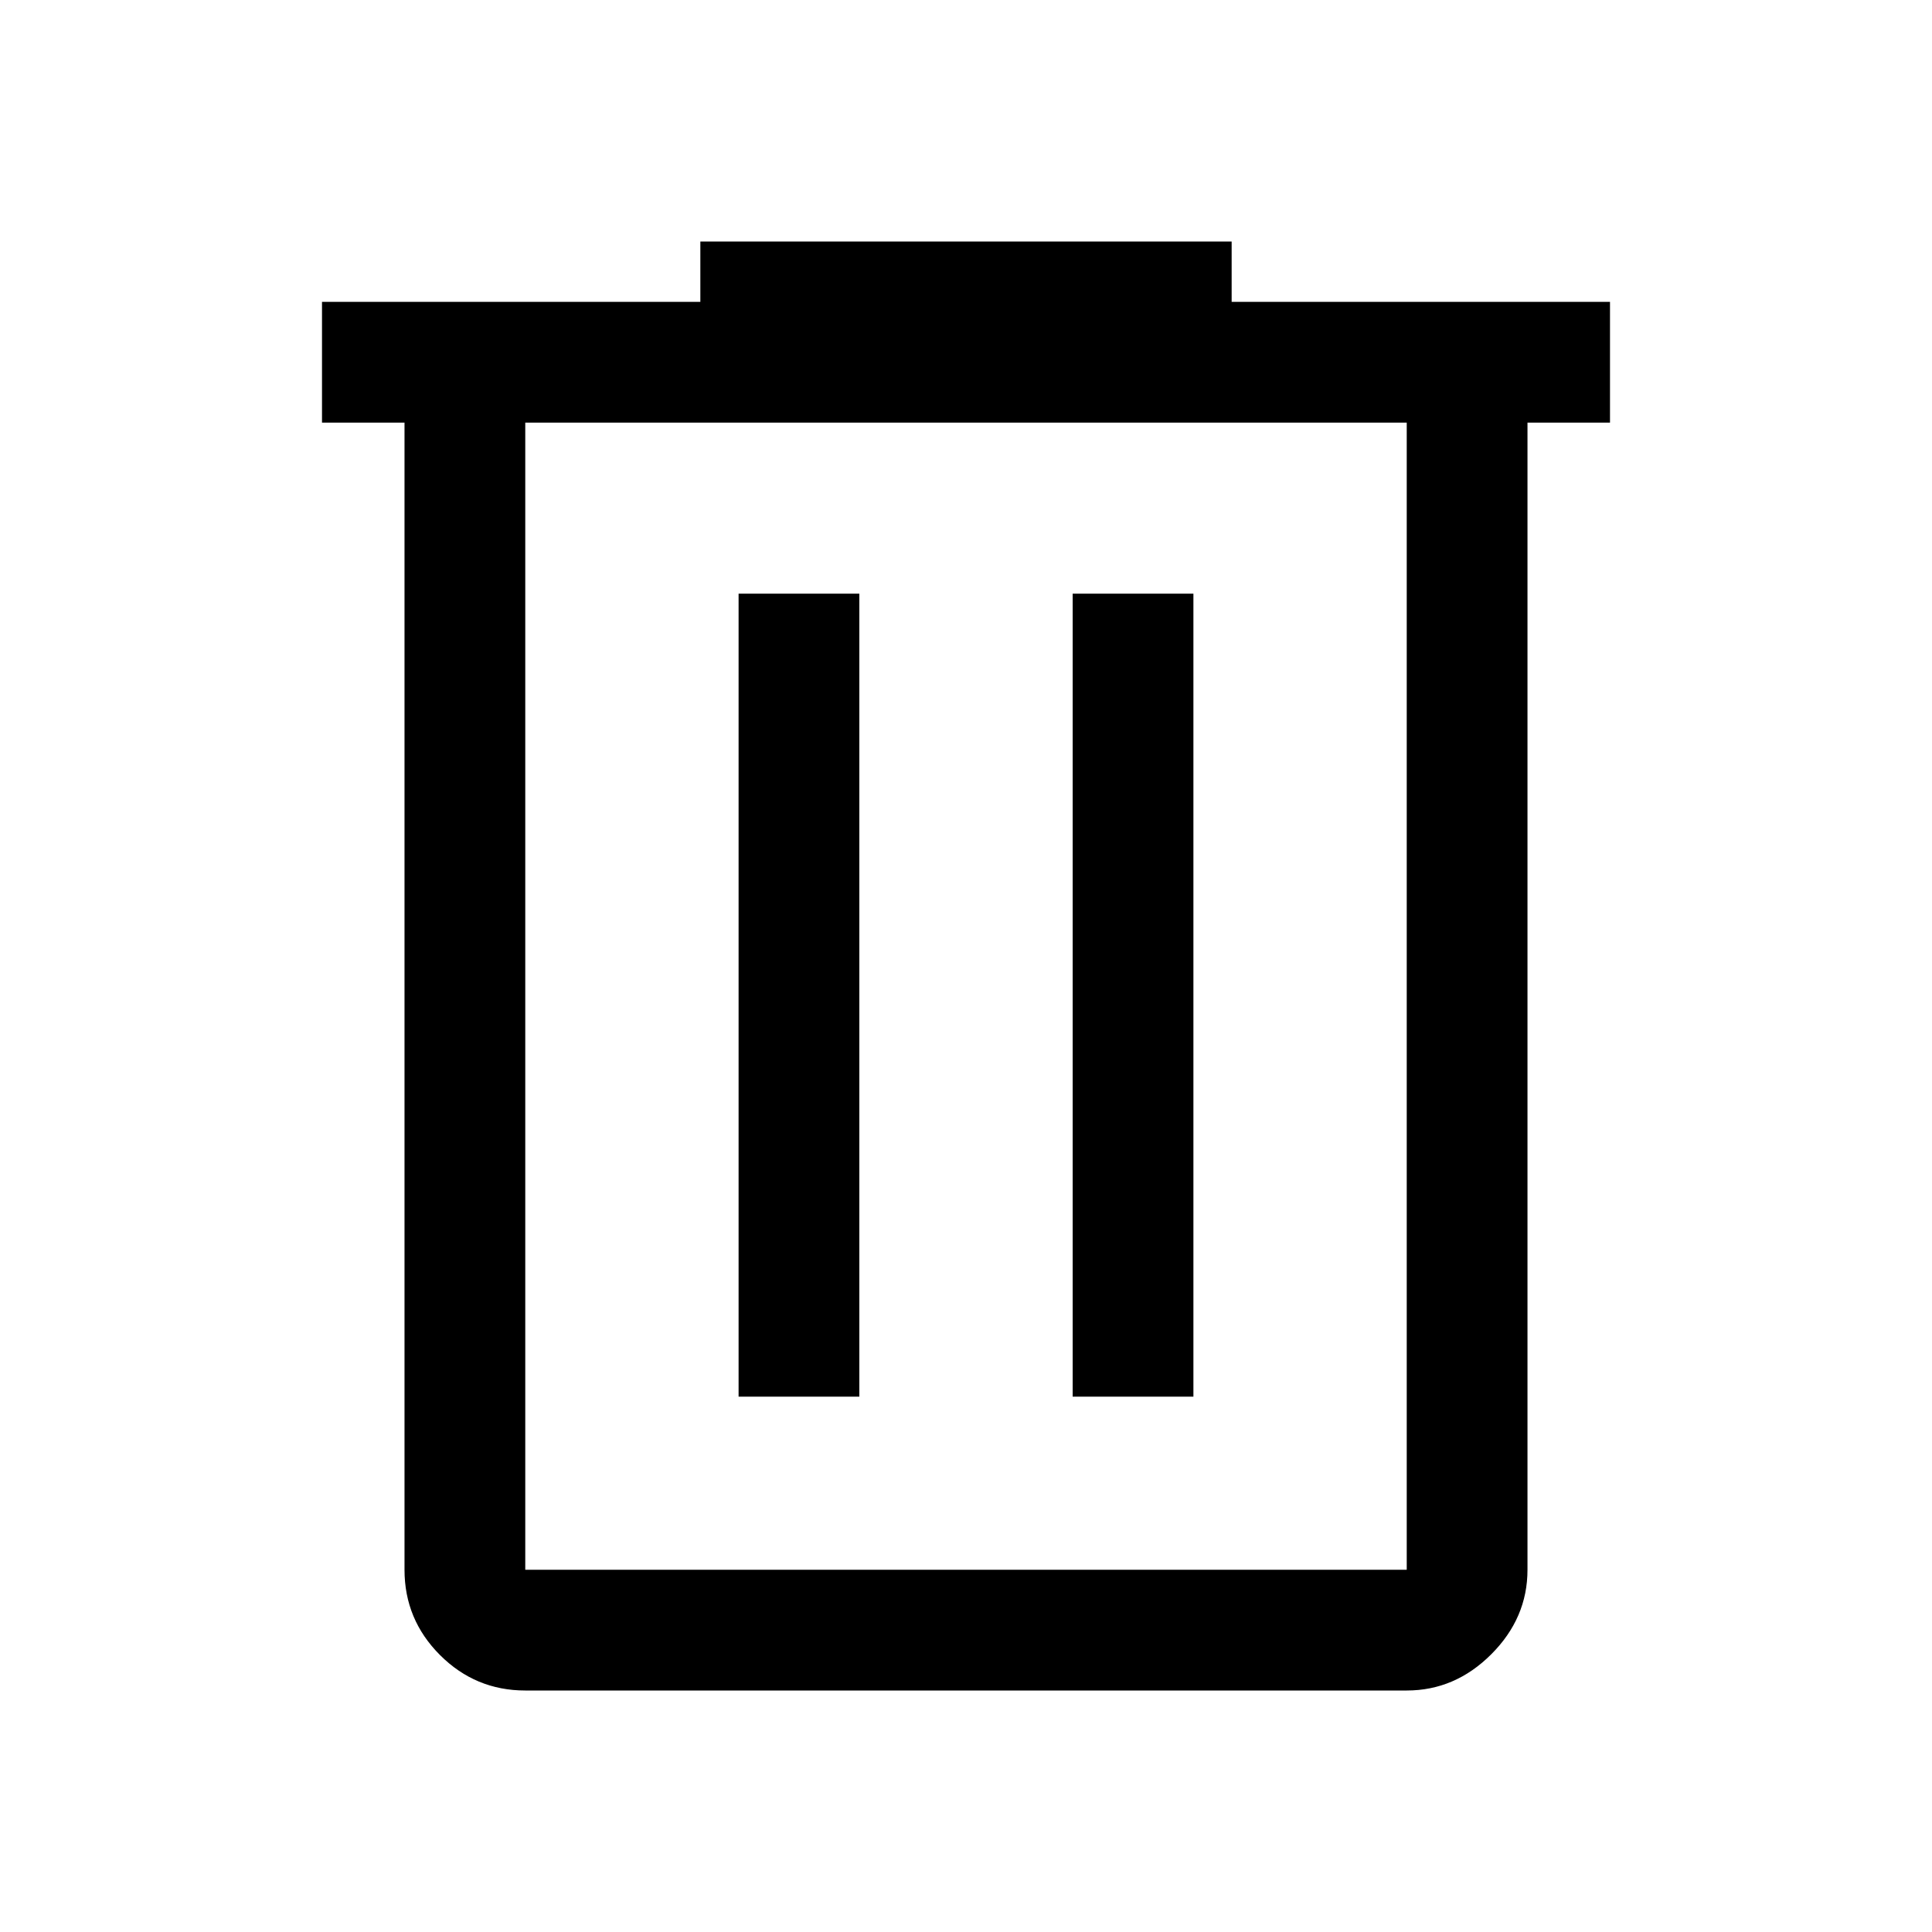
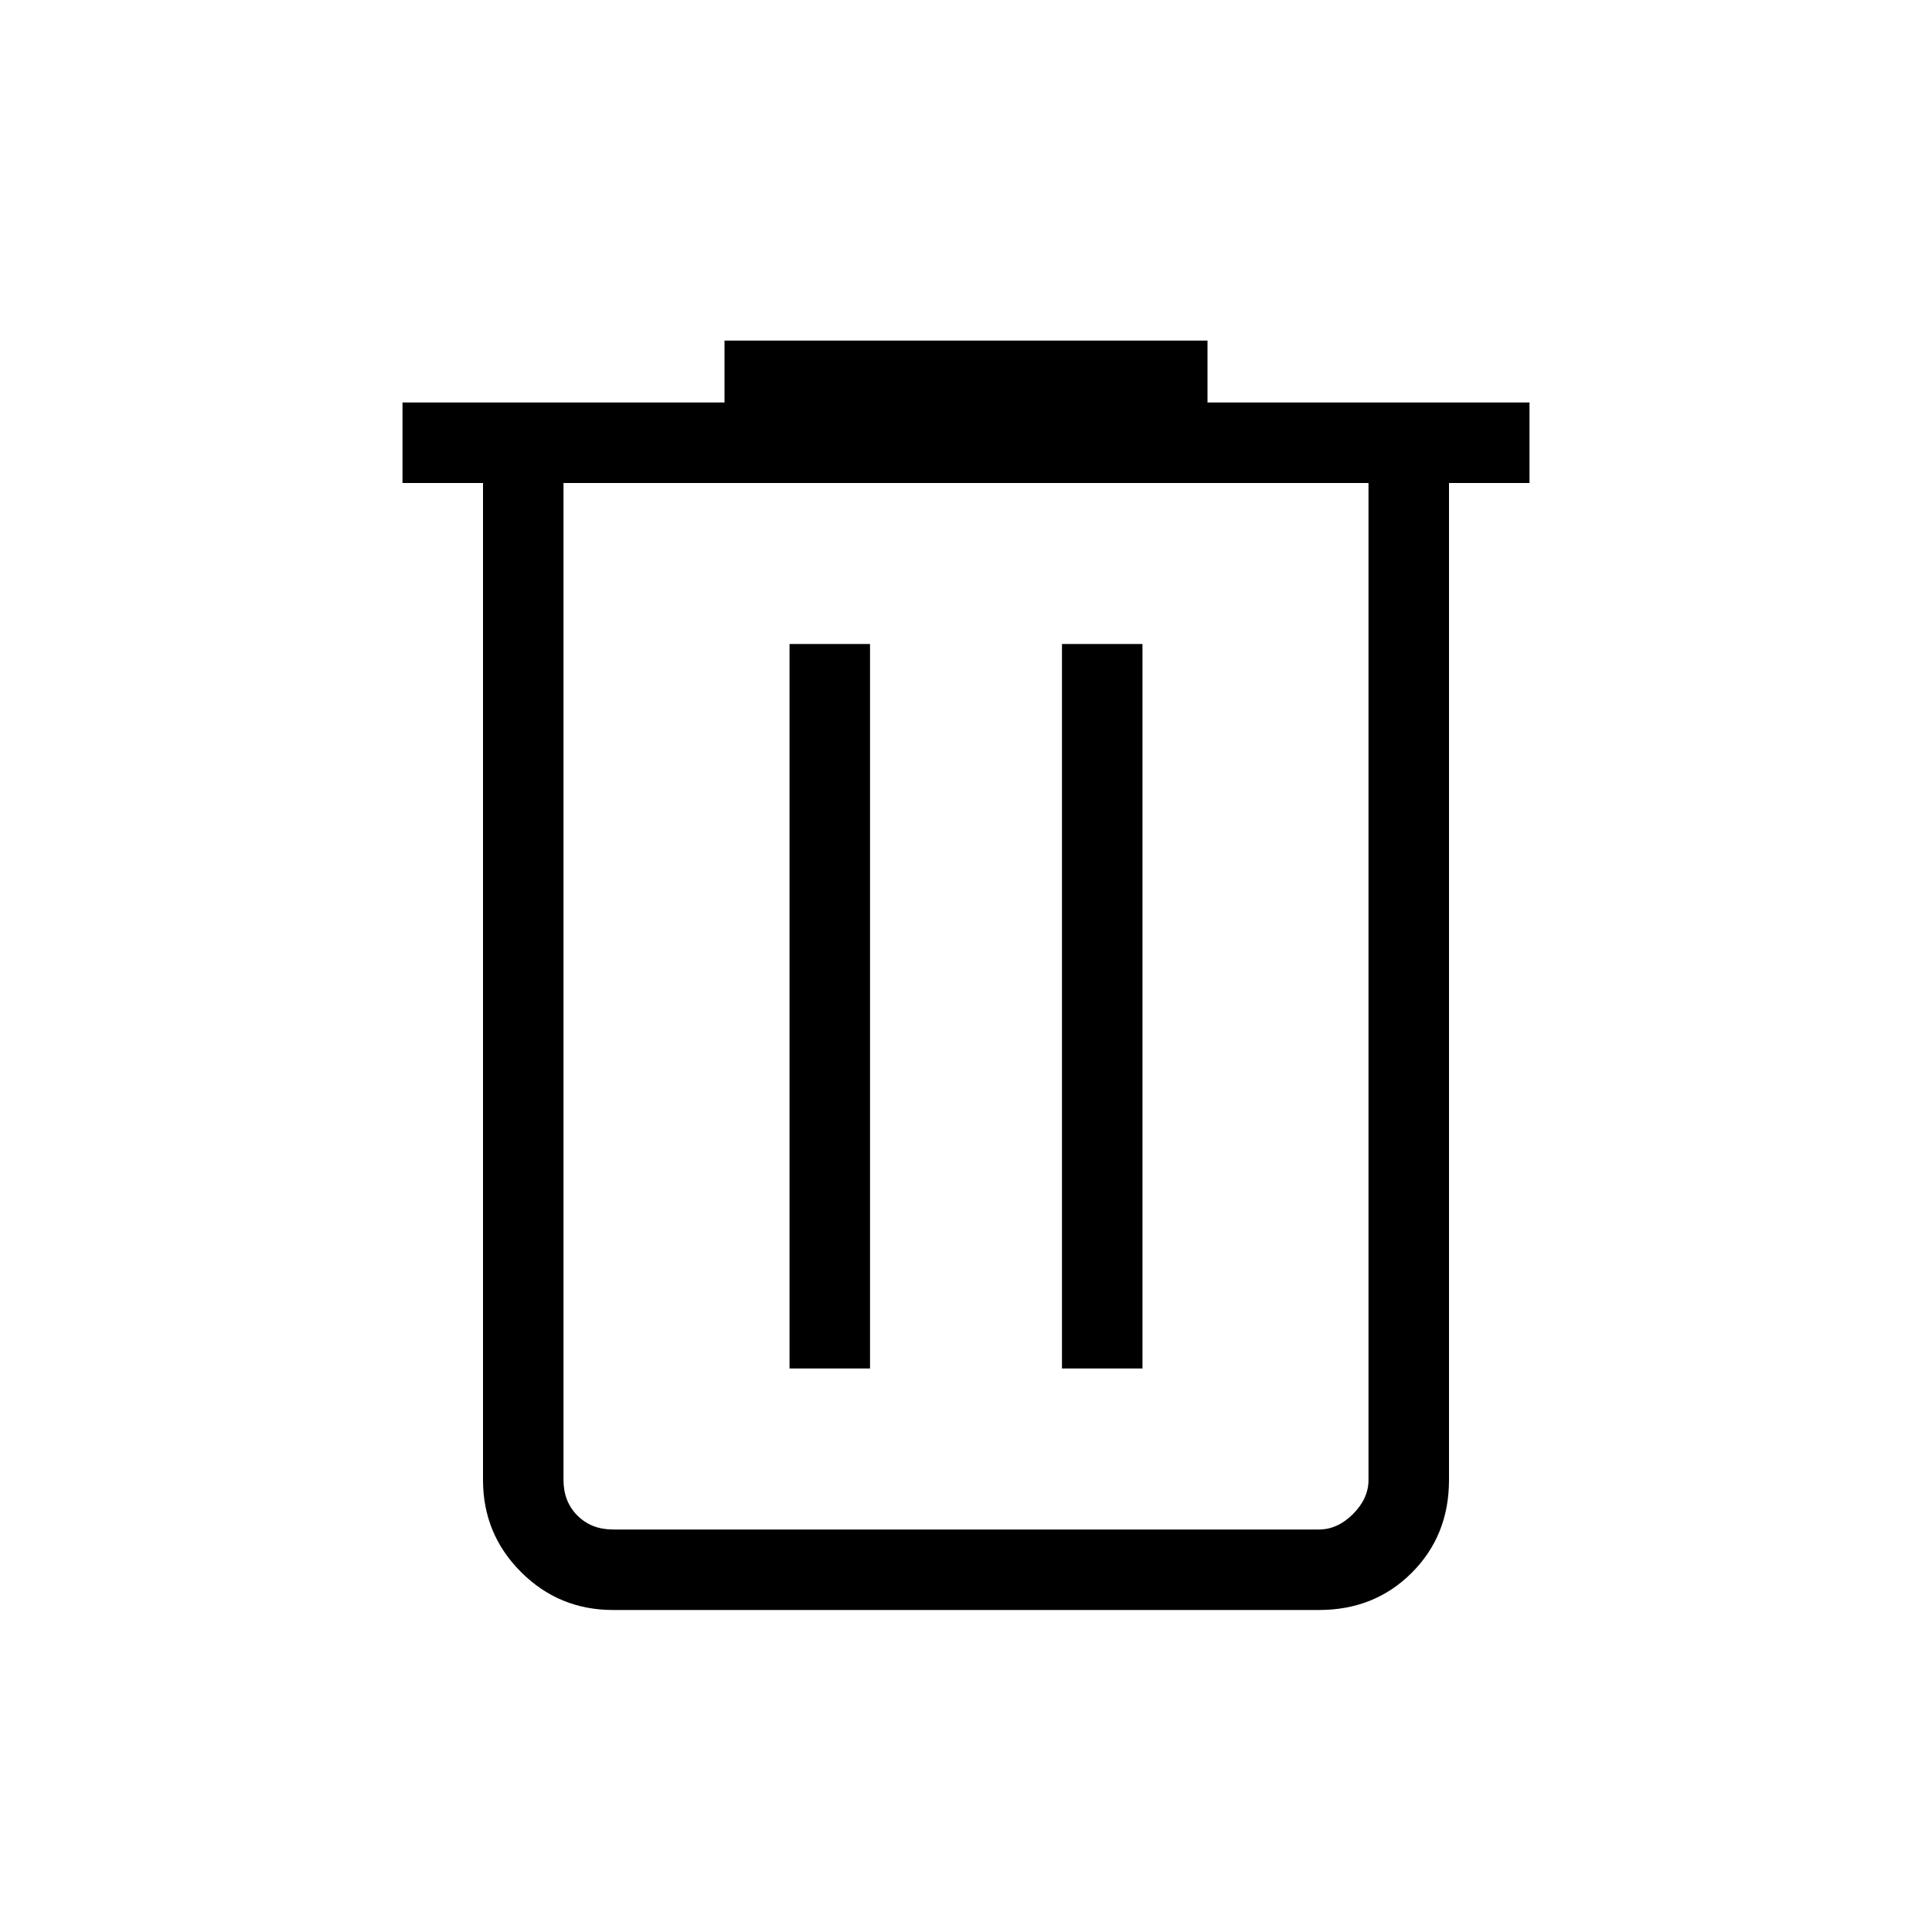
- <svg xmlns="http://www.w3.org/2000/svg" height="48" viewBox="0 -960 960 960" width="48">
-   <path d="M261-120q-24.75 0-42.375-17.625T201-180v-570h-41v-60h188v-30h264v30h188v60h-41v570q0 24-18 42t-42 18H261Zm438-630H261v570h438v-570ZM367-266h60v-399h-60v399Zm166 0h60v-399h-60v399ZM261-750v570-570Z" />
+ <svg xmlns="http://www.w3.org/2000/svg" height="24px" viewBox="0 -960 960 960" width="24px" fill="#000000">
+   <path d="M304.62-160q-26.85 0-45.74-18.88Q240-197.77 240-224.62V-720h-40v-40h160v-30.77h240V-760h160v40h-40v495.38q0 27.62-18.5 46.12Q683-160 655.38-160H304.62ZM680-720H280v495.38q0 10.77 6.92 17.7 6.93 6.92 17.7 6.92h350.76q9.24 0 16.93-7.69 7.69-7.69 7.69-16.93V-720ZM392.31-280h40v-360h-40v360Zm135.38 0h40v-360h-40v360ZM280-720v520-520Z" />
</svg>
